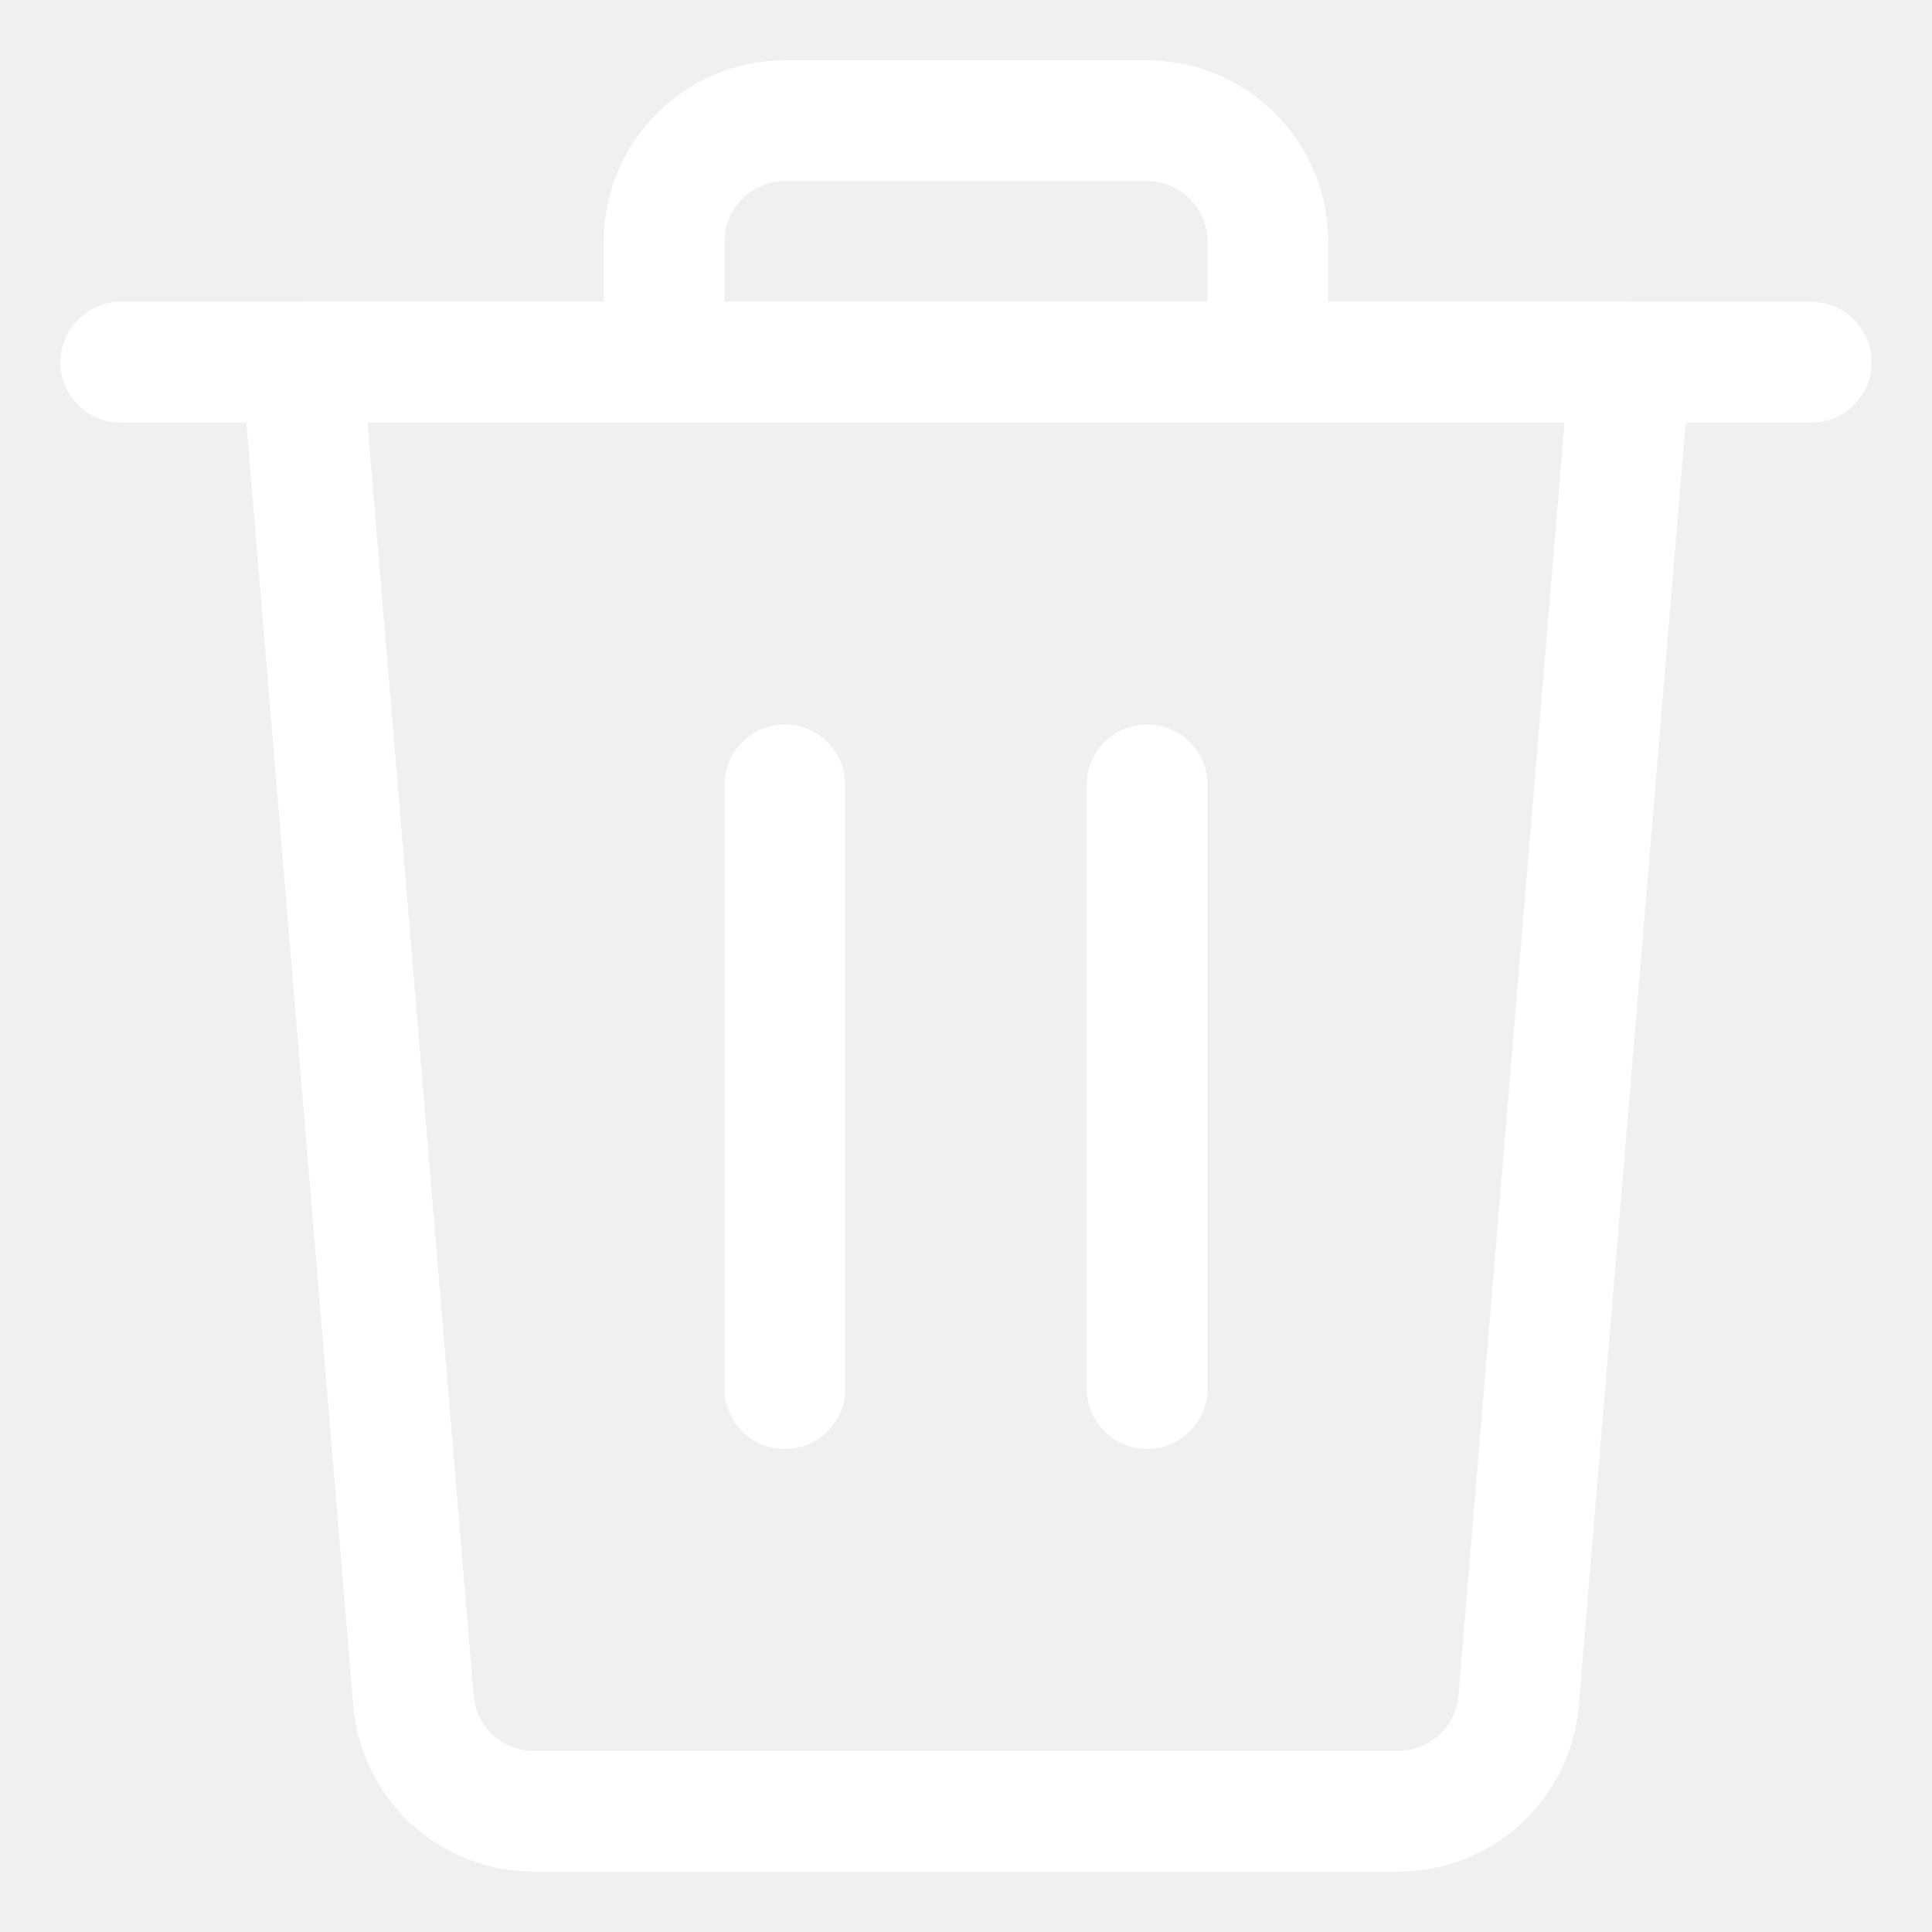
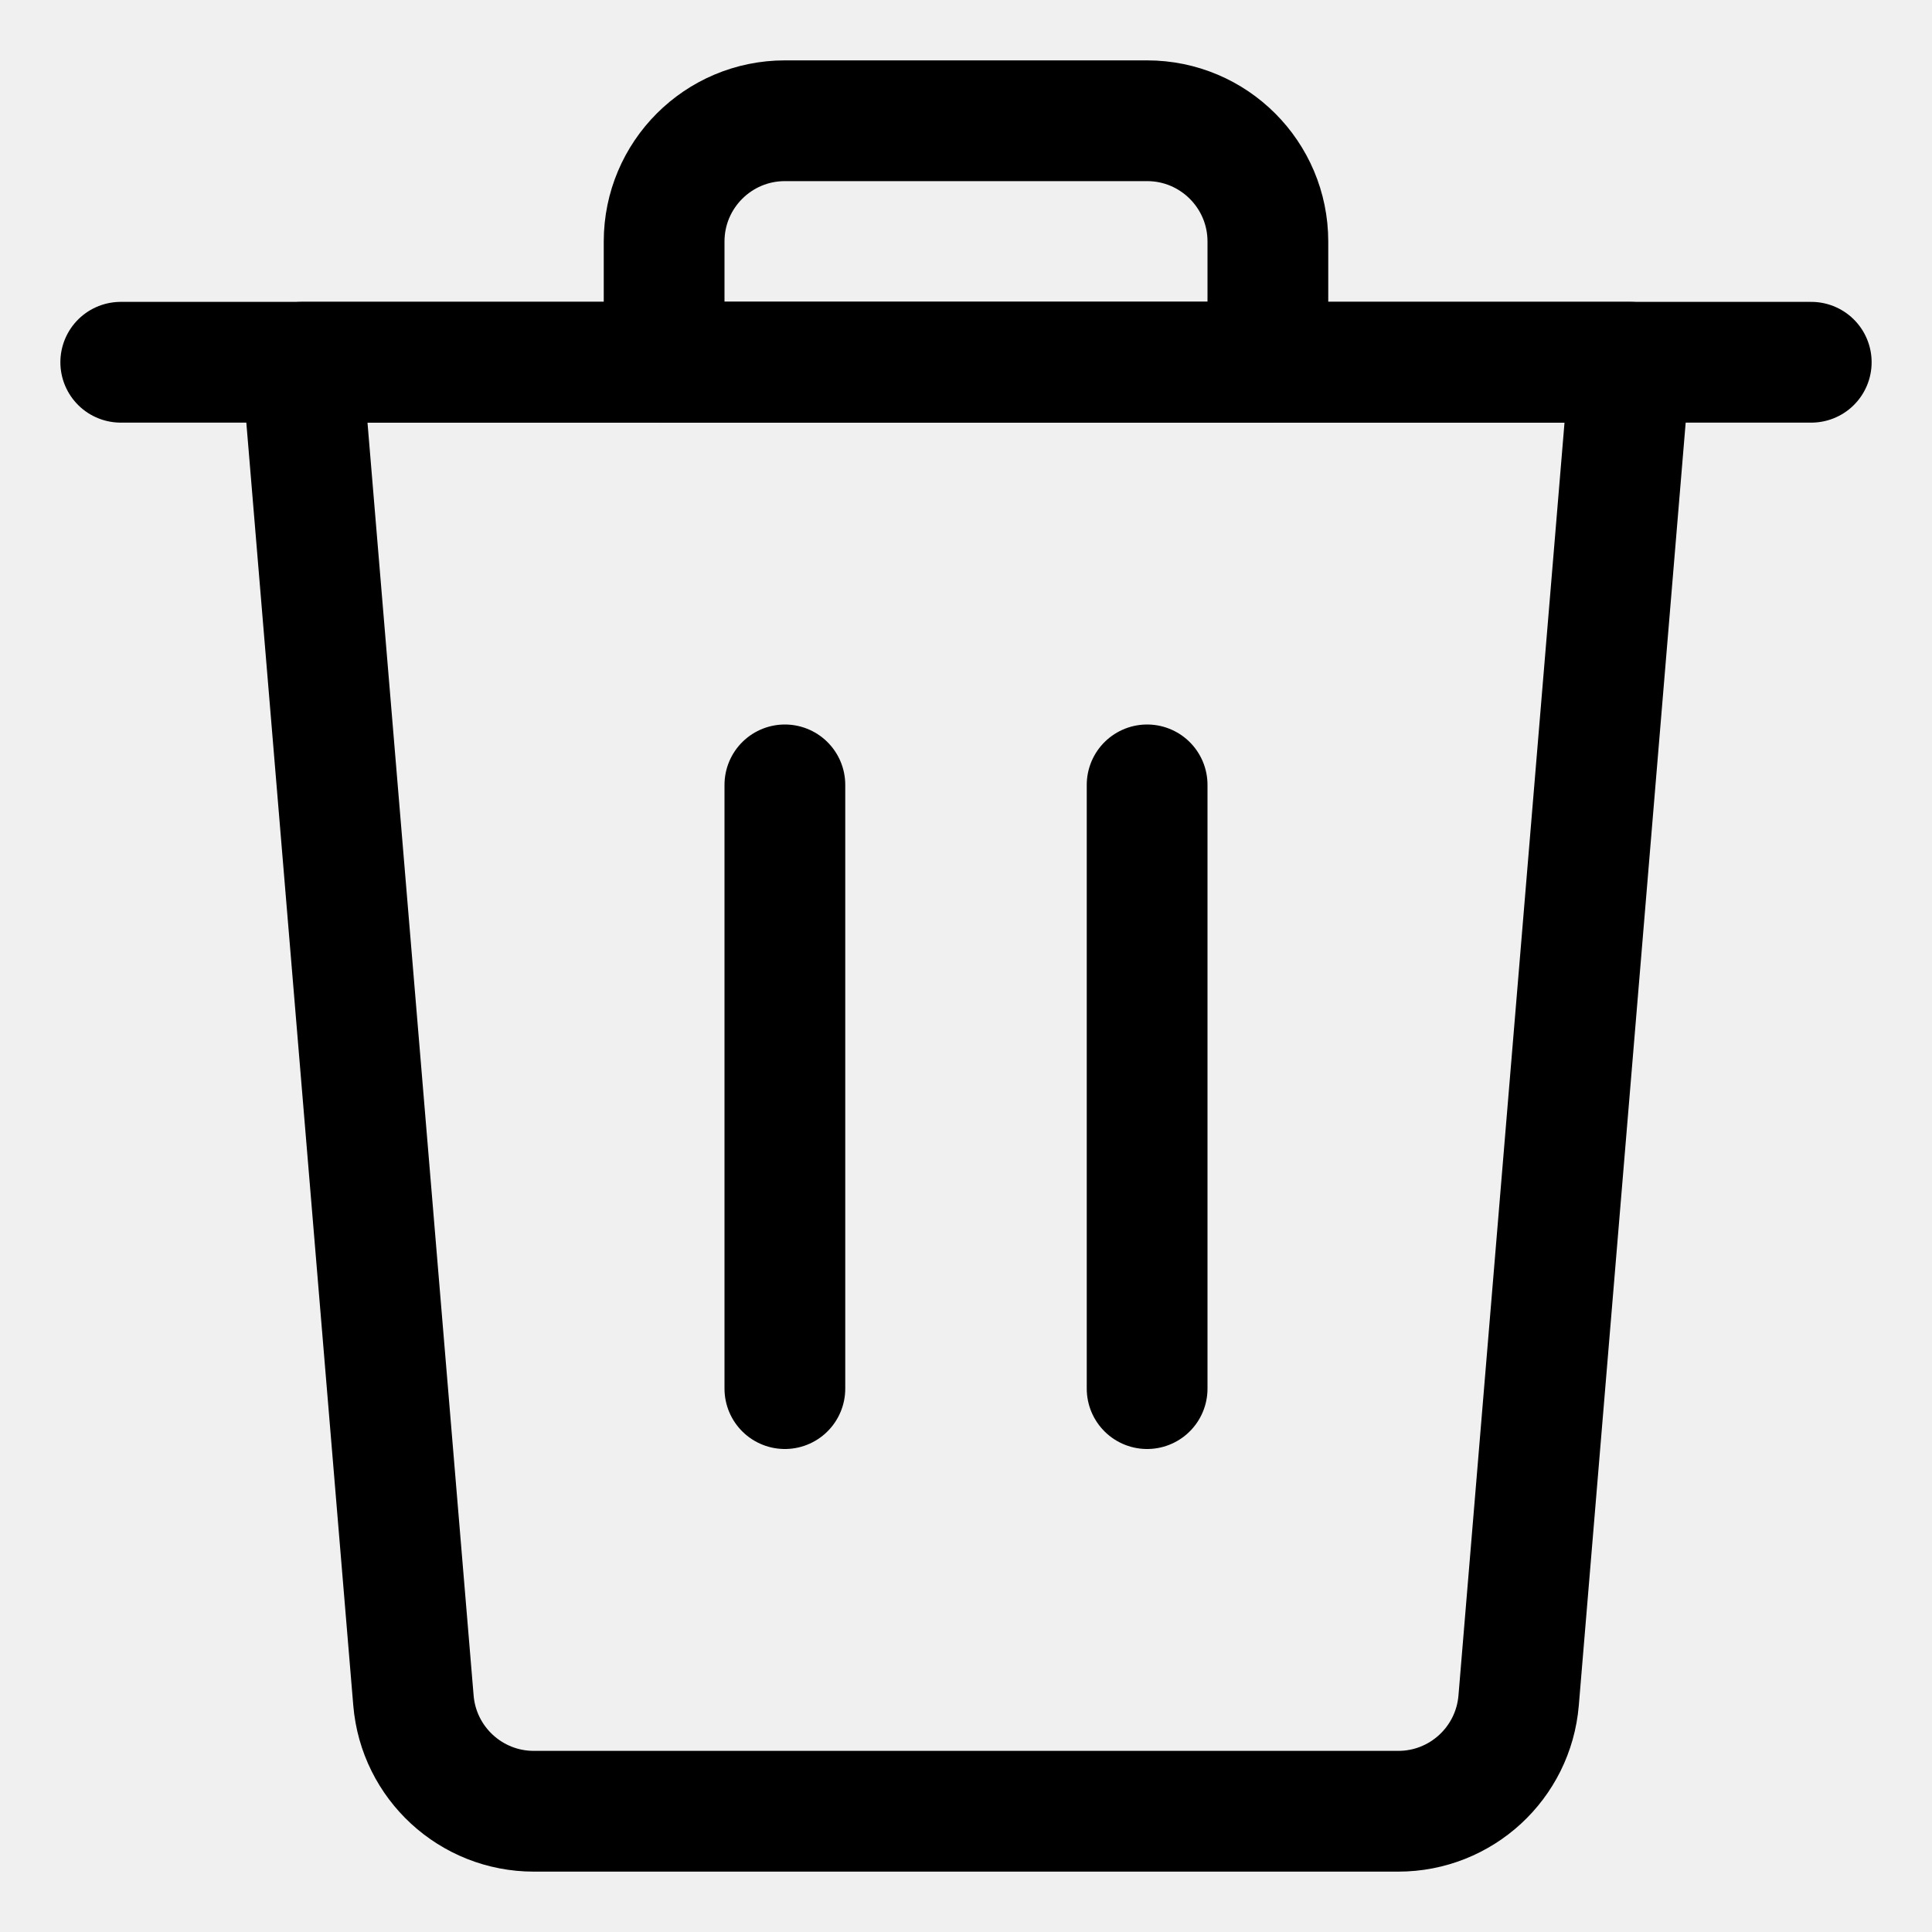
<svg xmlns="http://www.w3.org/2000/svg" width="24" height="24" viewBox="0 0 24 24">
-   <g fill="none" fill-rule="evenodd" stroke="#FFF" stroke-linecap="round" stroke-linejoin="round" stroke-width="1.5" transform="translate(1 1)">
+   <g fill="none" fill-rule="evenodd" stroke="currentColor" stroke-linecap="round" stroke-linejoin="round" stroke-width="1.5" transform="translate(1 1)">
    <line x1=".5" x2="21.5" y1="3.5" y2="3.5" />
    <path d="M13.25,0.5 L8.75,0.5 C7.922,0.5 7.25,1.172 7.25,2 L7.25,3.5 L14.75,3.5 L14.75,2 C14.75,1.172 14.078,0.5 13.25,0.5 Z" />
    <line x1="8.75" x2="8.75" y1="16.25" y2="8.75" />
    <line x1="13.25" x2="13.25" y1="16.25" y2="8.75" />
    <path d="M17.865,20.124 C17.8,20.902 17.15,21.5 16.37,21.5 L5.631,21.5 C4.851,21.5 4.201,20.902 4.136,20.124 L2.75,3.5 L19.25,3.5 L17.865,20.124 Z" />
  </g>
</svg>
